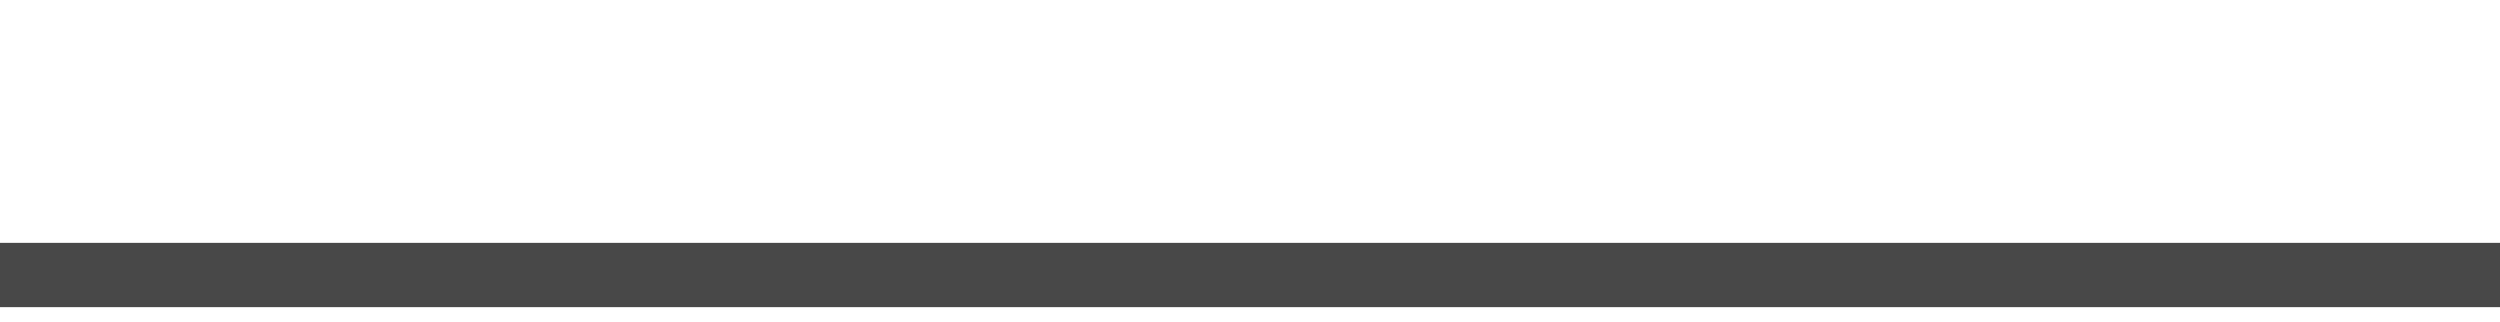
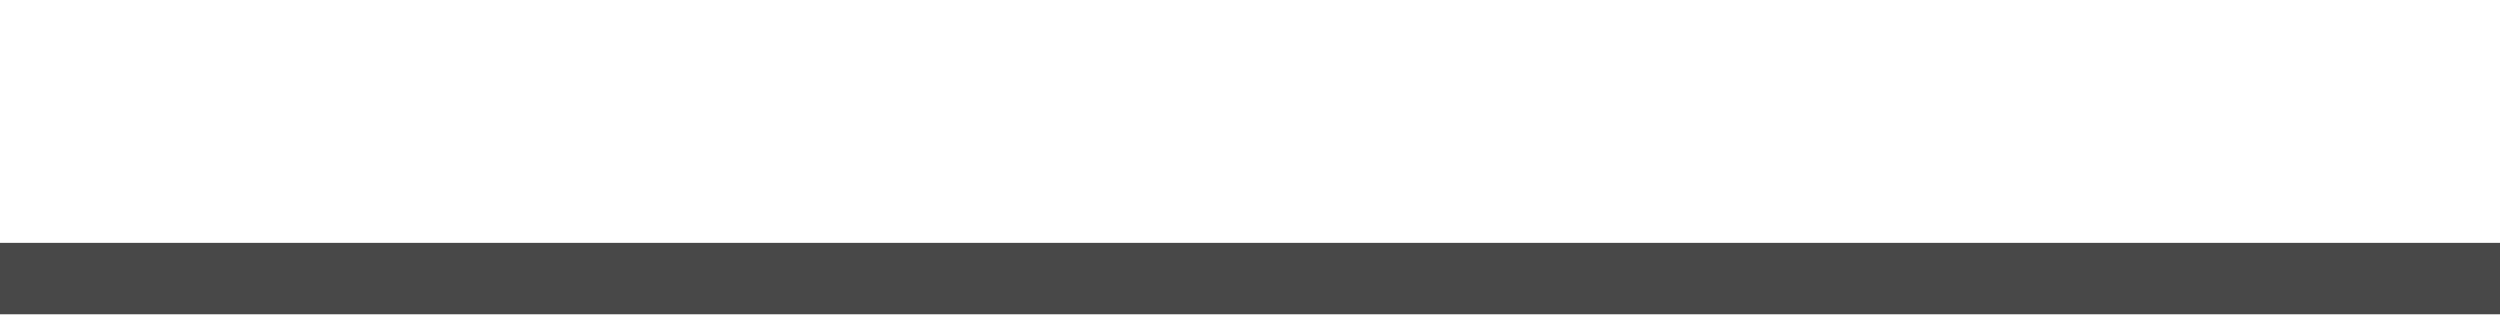
<svg xmlns="http://www.w3.org/2000/svg" height="45" viewBox="0 0 350 45" width="350" version="1.1" id="svg11">
  <defs id="defs15" />
  <linearGradient id="a" gradientTransform="matrix(70,0,0,0.045,-210.0001,33.99999)" gradientUnits="userSpaceOnUse" x1="3" x2="8" y1="100" y2="100">
    <stop offset="0" stop-color="#c6c6c6" id="stop2" />
    <stop offset=".5" stop-color="#c6c6c6" id="stop4" />
    <stop offset="1" stop-color="#918b74" id="stop6" />
  </linearGradient>
-   <path d="m 0,34 h 350 v 9 H 0 Z" id="path9" style="fill:#484848;stroke-width:1.342;fill-opacity:1" />
+   <path d="m 0,34 h 350 v 10 H 0 Z" id="path9" style="fill:#484848;stroke-width:1.342;fill-opacity:1" />
</svg>
